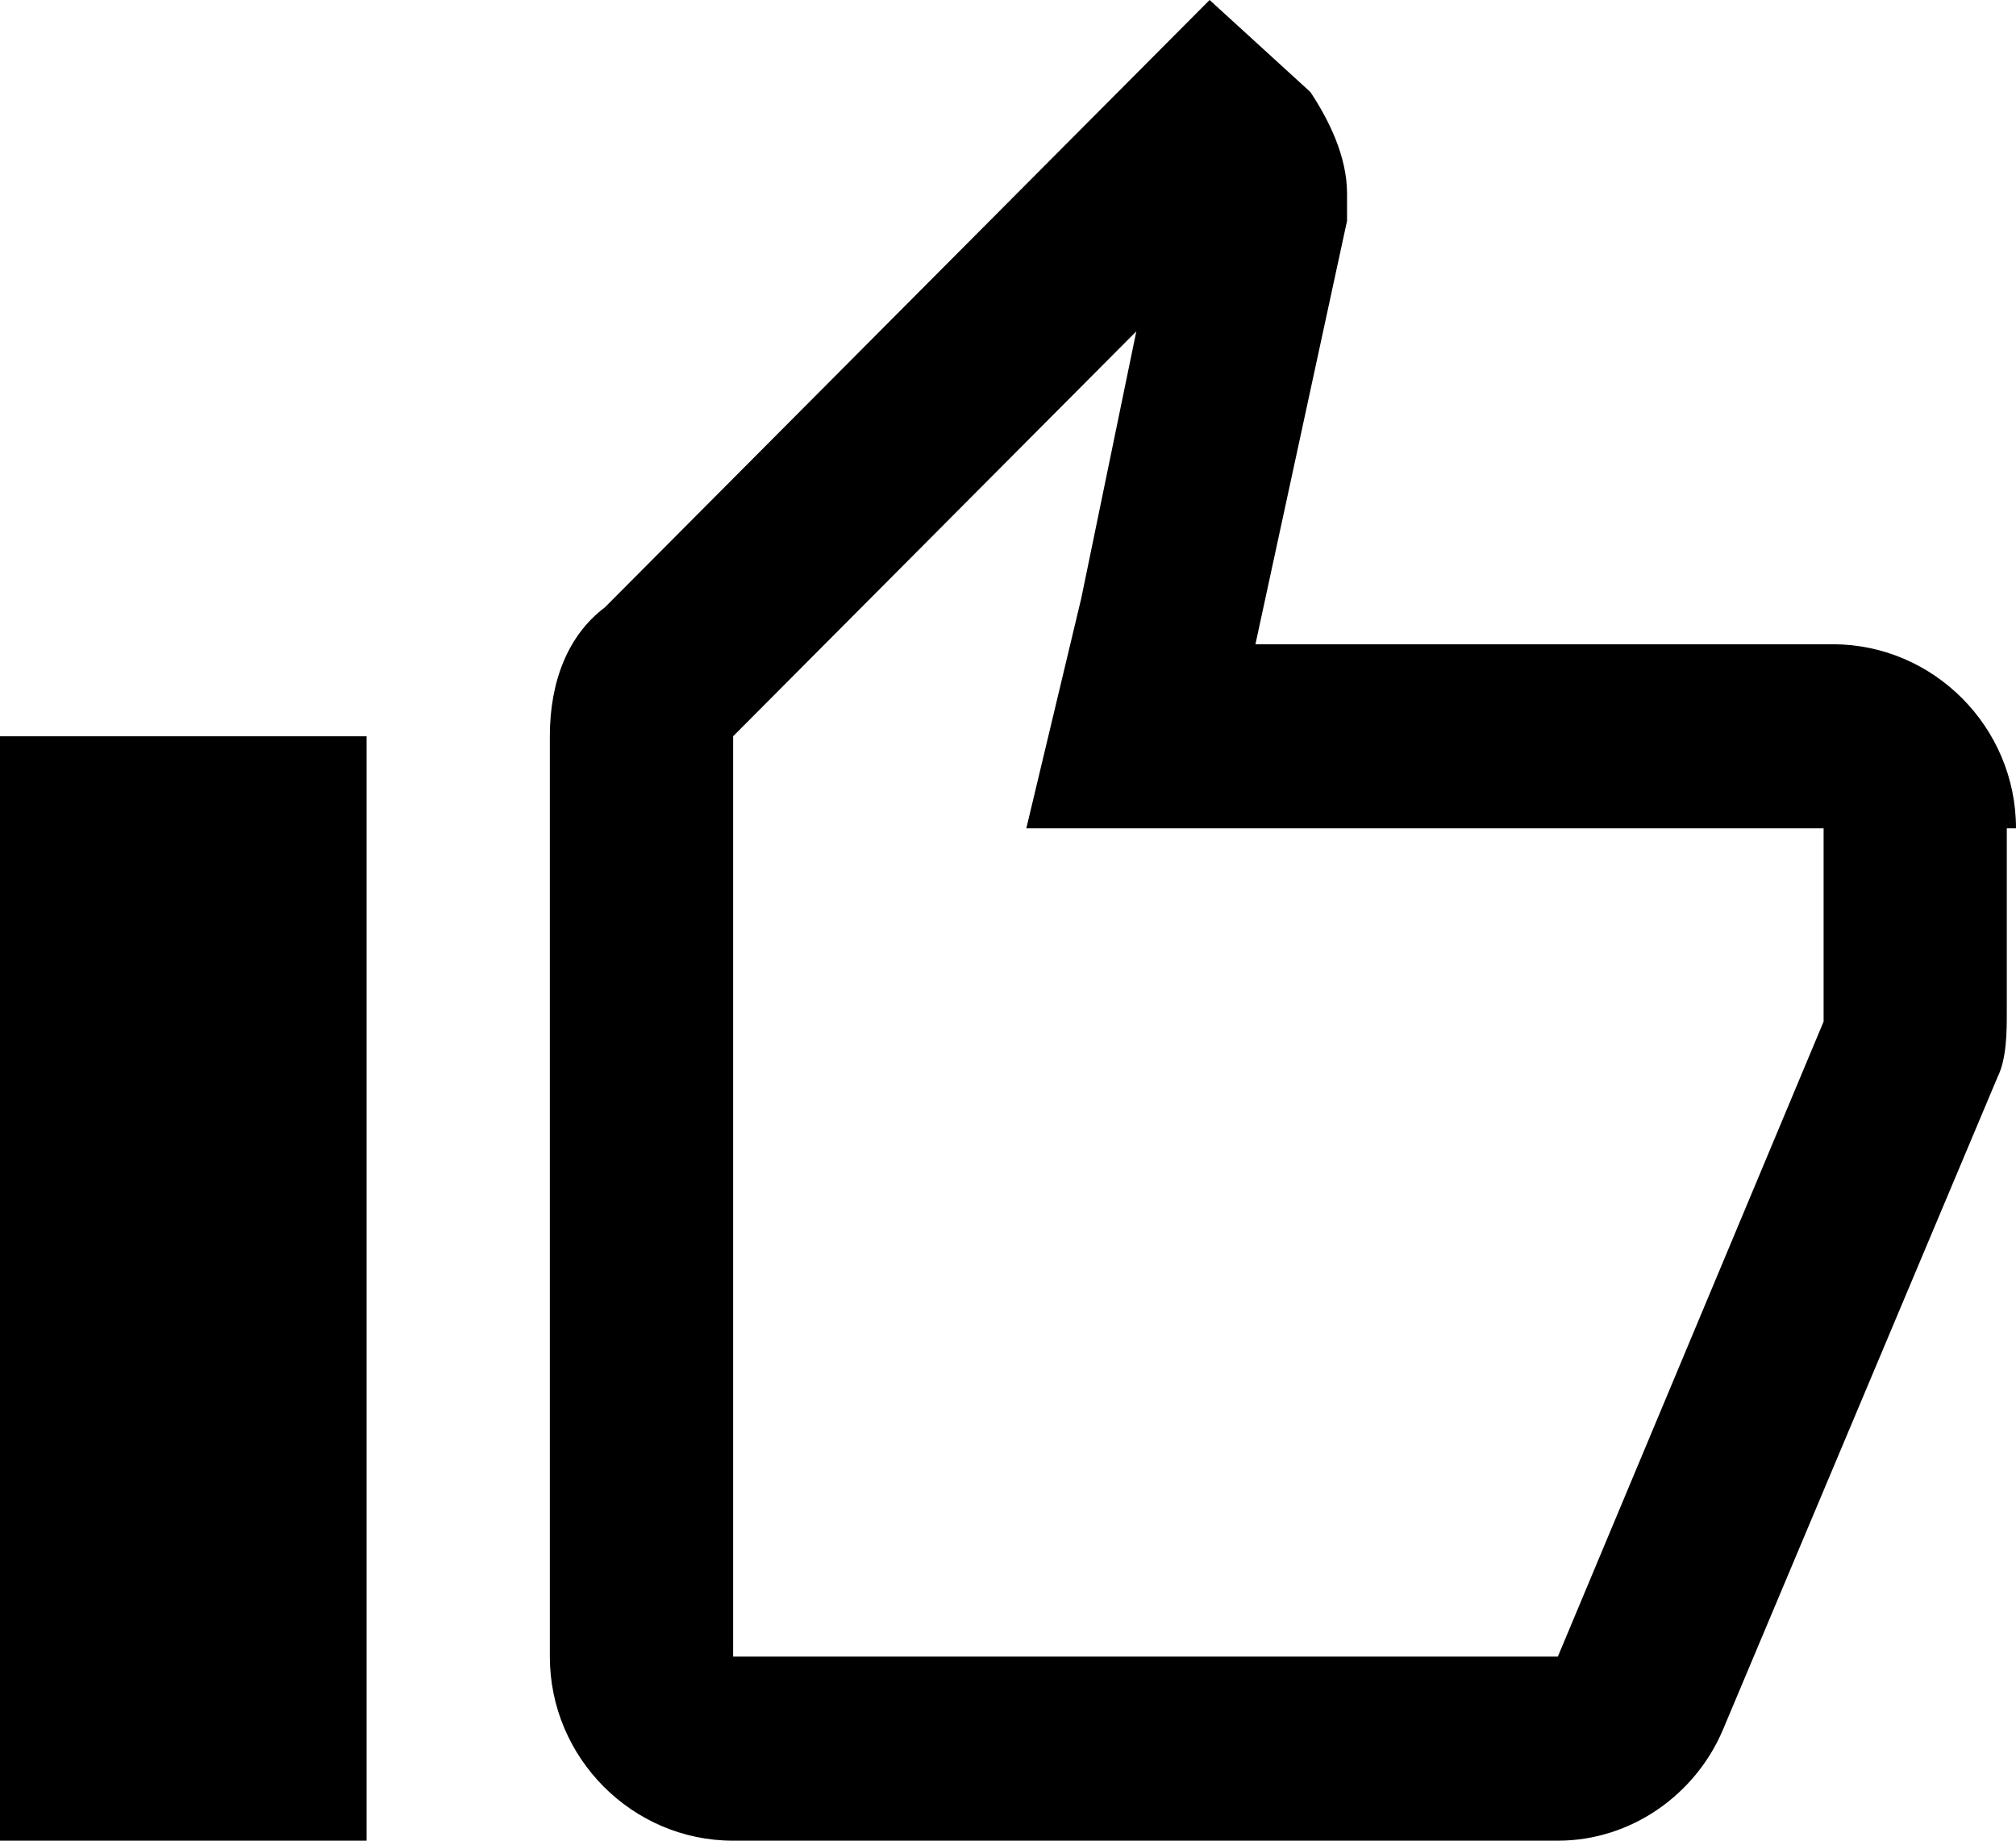
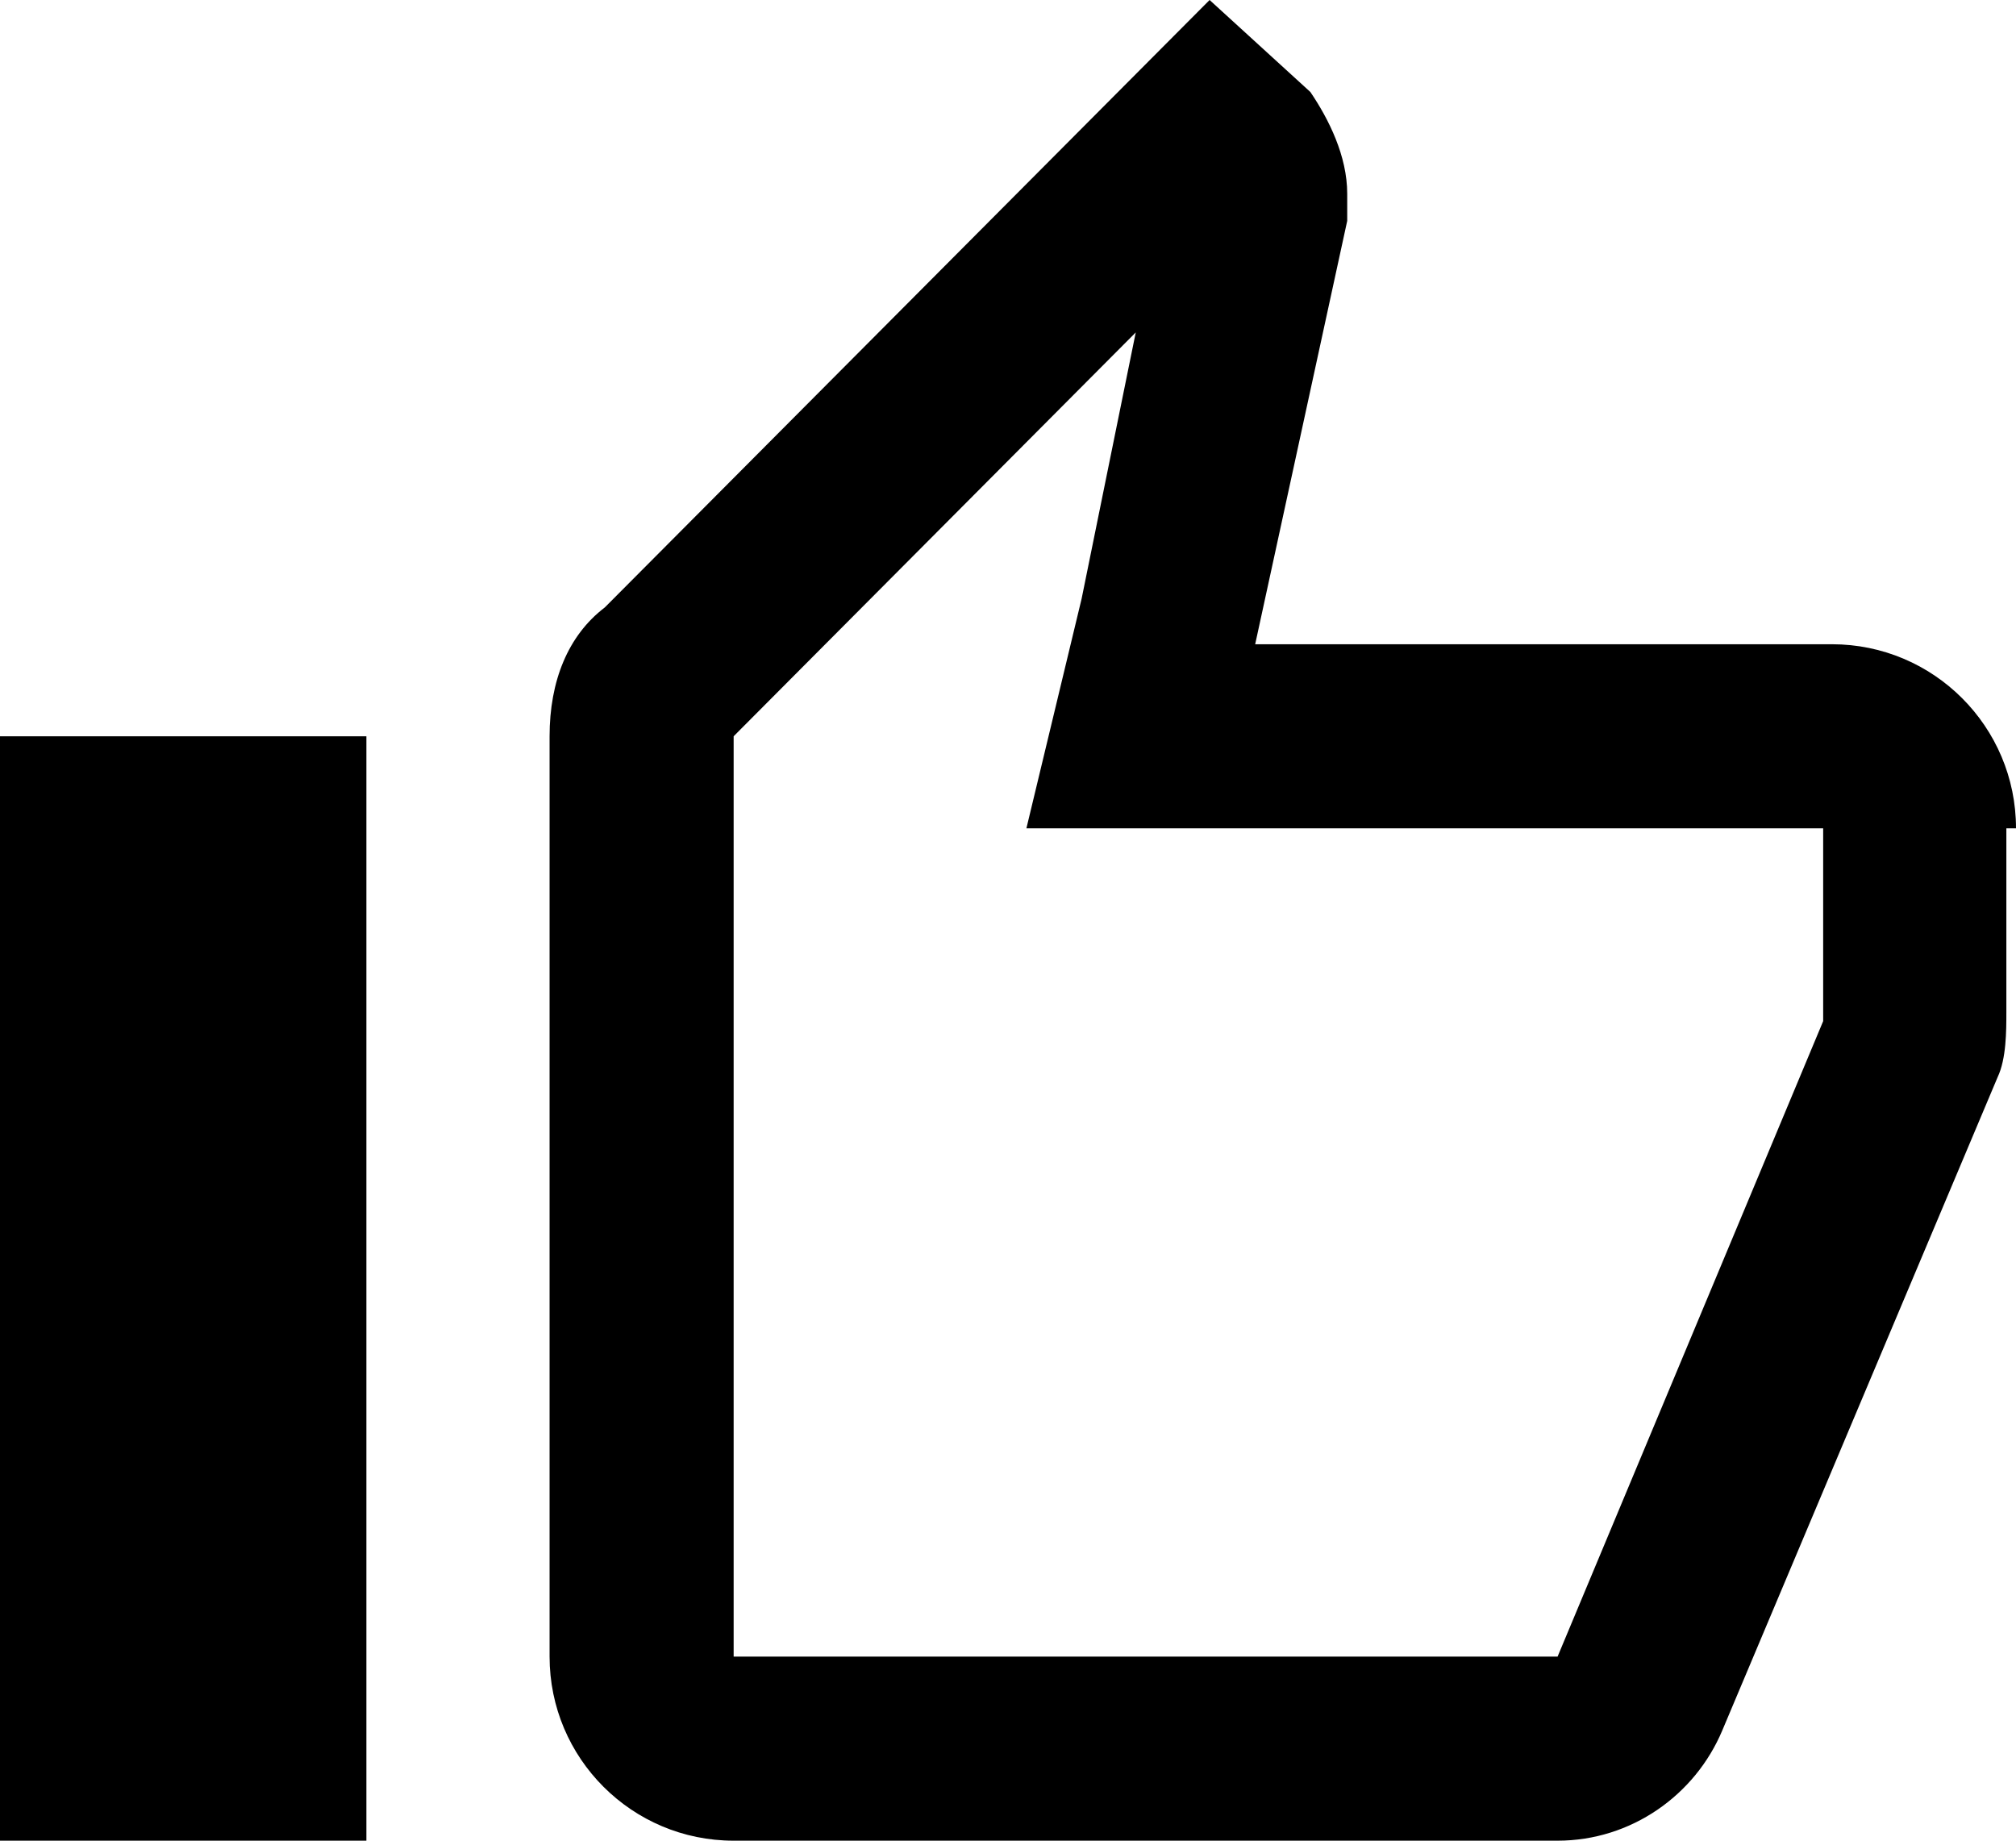
- <svg xmlns="http://www.w3.org/2000/svg" width="23" height="21" viewBox="0 0 23 21" fill="none">
-   <path d="M12.964 3.78L12.336 6.825L11.709 9.45L14.323 9.45L20.805 9.45L20.805 11.55C20.805 11.55 20.805 11.55 20.805 11.655L17.773 18.9L8.364 18.9L8.364 8.4L12.964 3.78ZM2.091 10.5L2.091 18.9L2.091 10.5ZM13.8 0L6.9 6.93C6.482 7.245 6.273 7.77 6.273 8.4L6.273 18.9C6.273 20.055 7.214 21 8.364 21L17.773 21C18.609 21 19.341 20.475 19.654 19.74L22.791 12.285C22.895 12.075 22.895 11.76 22.895 11.55L22.895 9.45L23 9.45C23 8.295 22.059 7.35 20.909 7.35L14.323 7.35L15.368 2.52L15.368 2.205C15.368 1.785 15.159 1.365 14.95 1.05L13.8 0ZM4.182 8.4L0 8.4L0 21L4.182 21L4.182 8.4Z" fill="#000000" fill-opacity="1" fill-rule="nonzero" />
+ <svg xmlns="http://www.w3.org/2000/svg" width="23" height="21" fill="none" viewBox="0 0 23 21">
+   <path fill="currentColor" d="m12.96 3.78-.62 3.05-.63 2.62h9.09v2.2l-3.03 7.25h-9.4V8.4l4.6-4.62ZM2.1 10.5v8.4-8.4ZM13.8 0 6.9 6.93c-.42.32-.63.84-.63 1.47v10.5c0 1.16.94 2.1 2.1 2.1h9.4c.84 0 1.57-.52 1.88-1.26l3.14-7.45c.1-.21.1-.53.1-.74v-2.1H23a2.1 2.1 0 0 0-2.1-2.1h-6.58l1.05-4.83v-.31c0-.43-.21-.85-.42-1.16L13.8 0ZM4.18 8.4H0V21h4.18V8.4Z" />
</svg>
